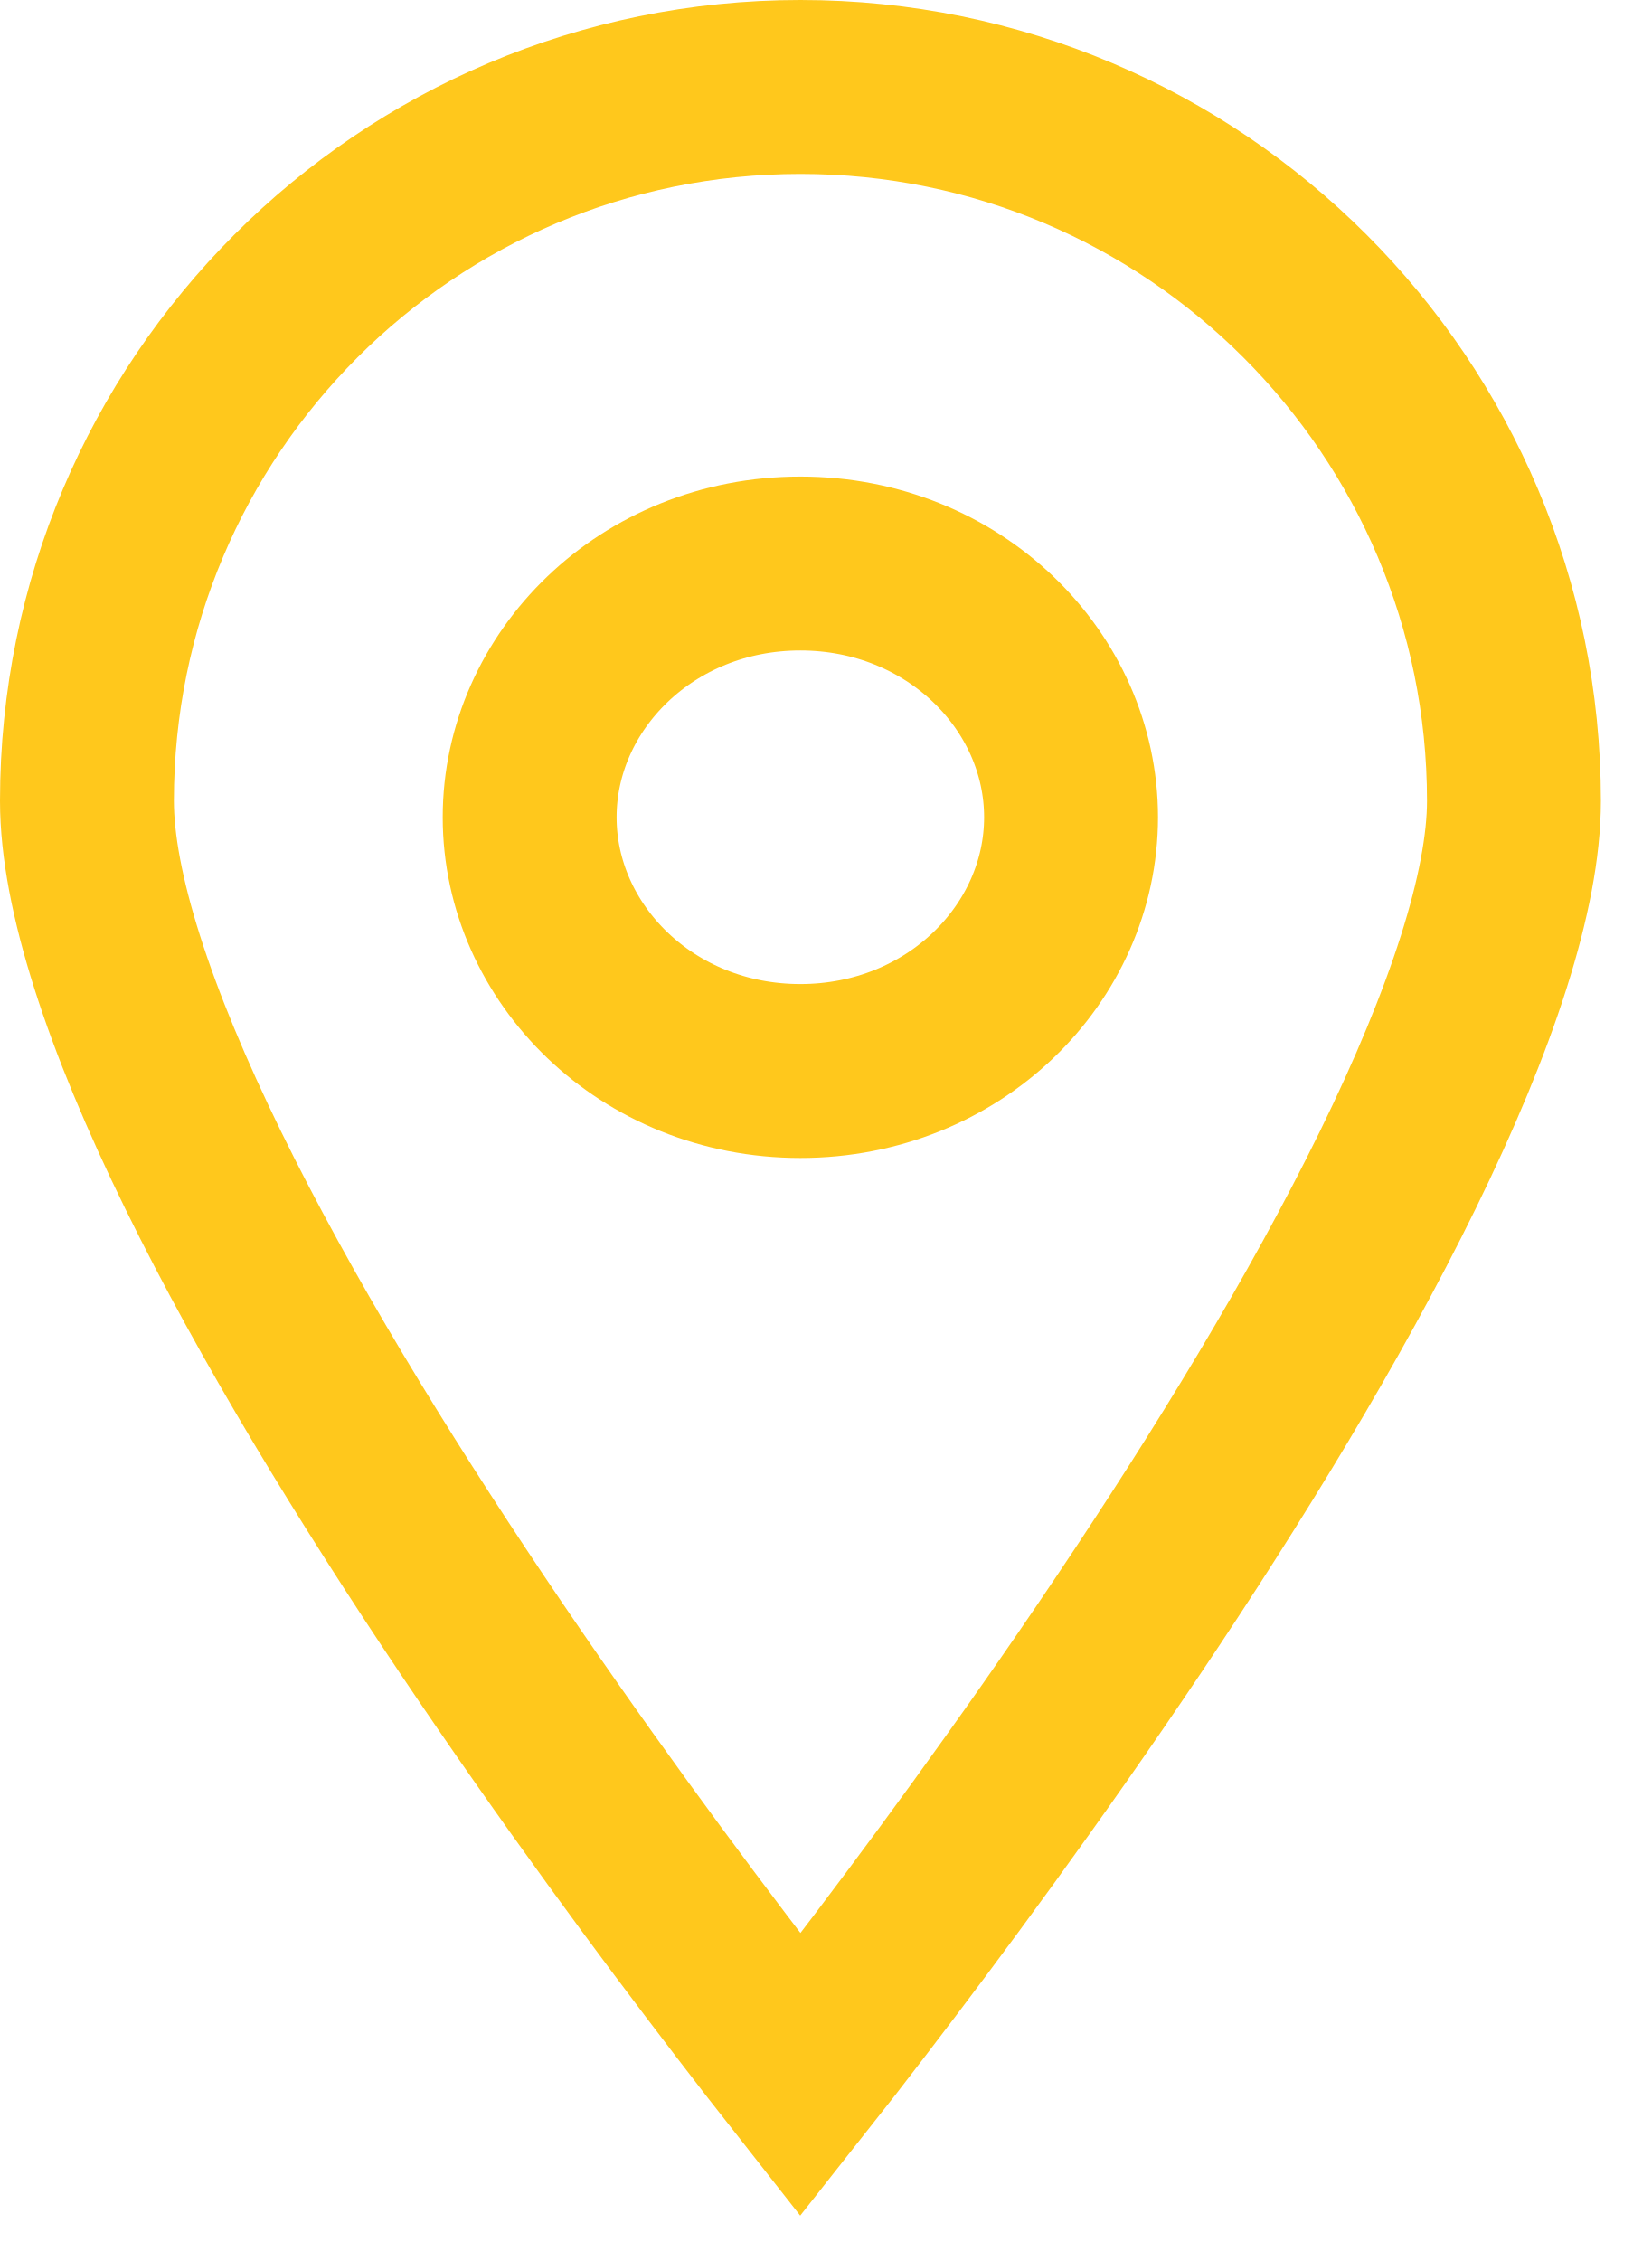
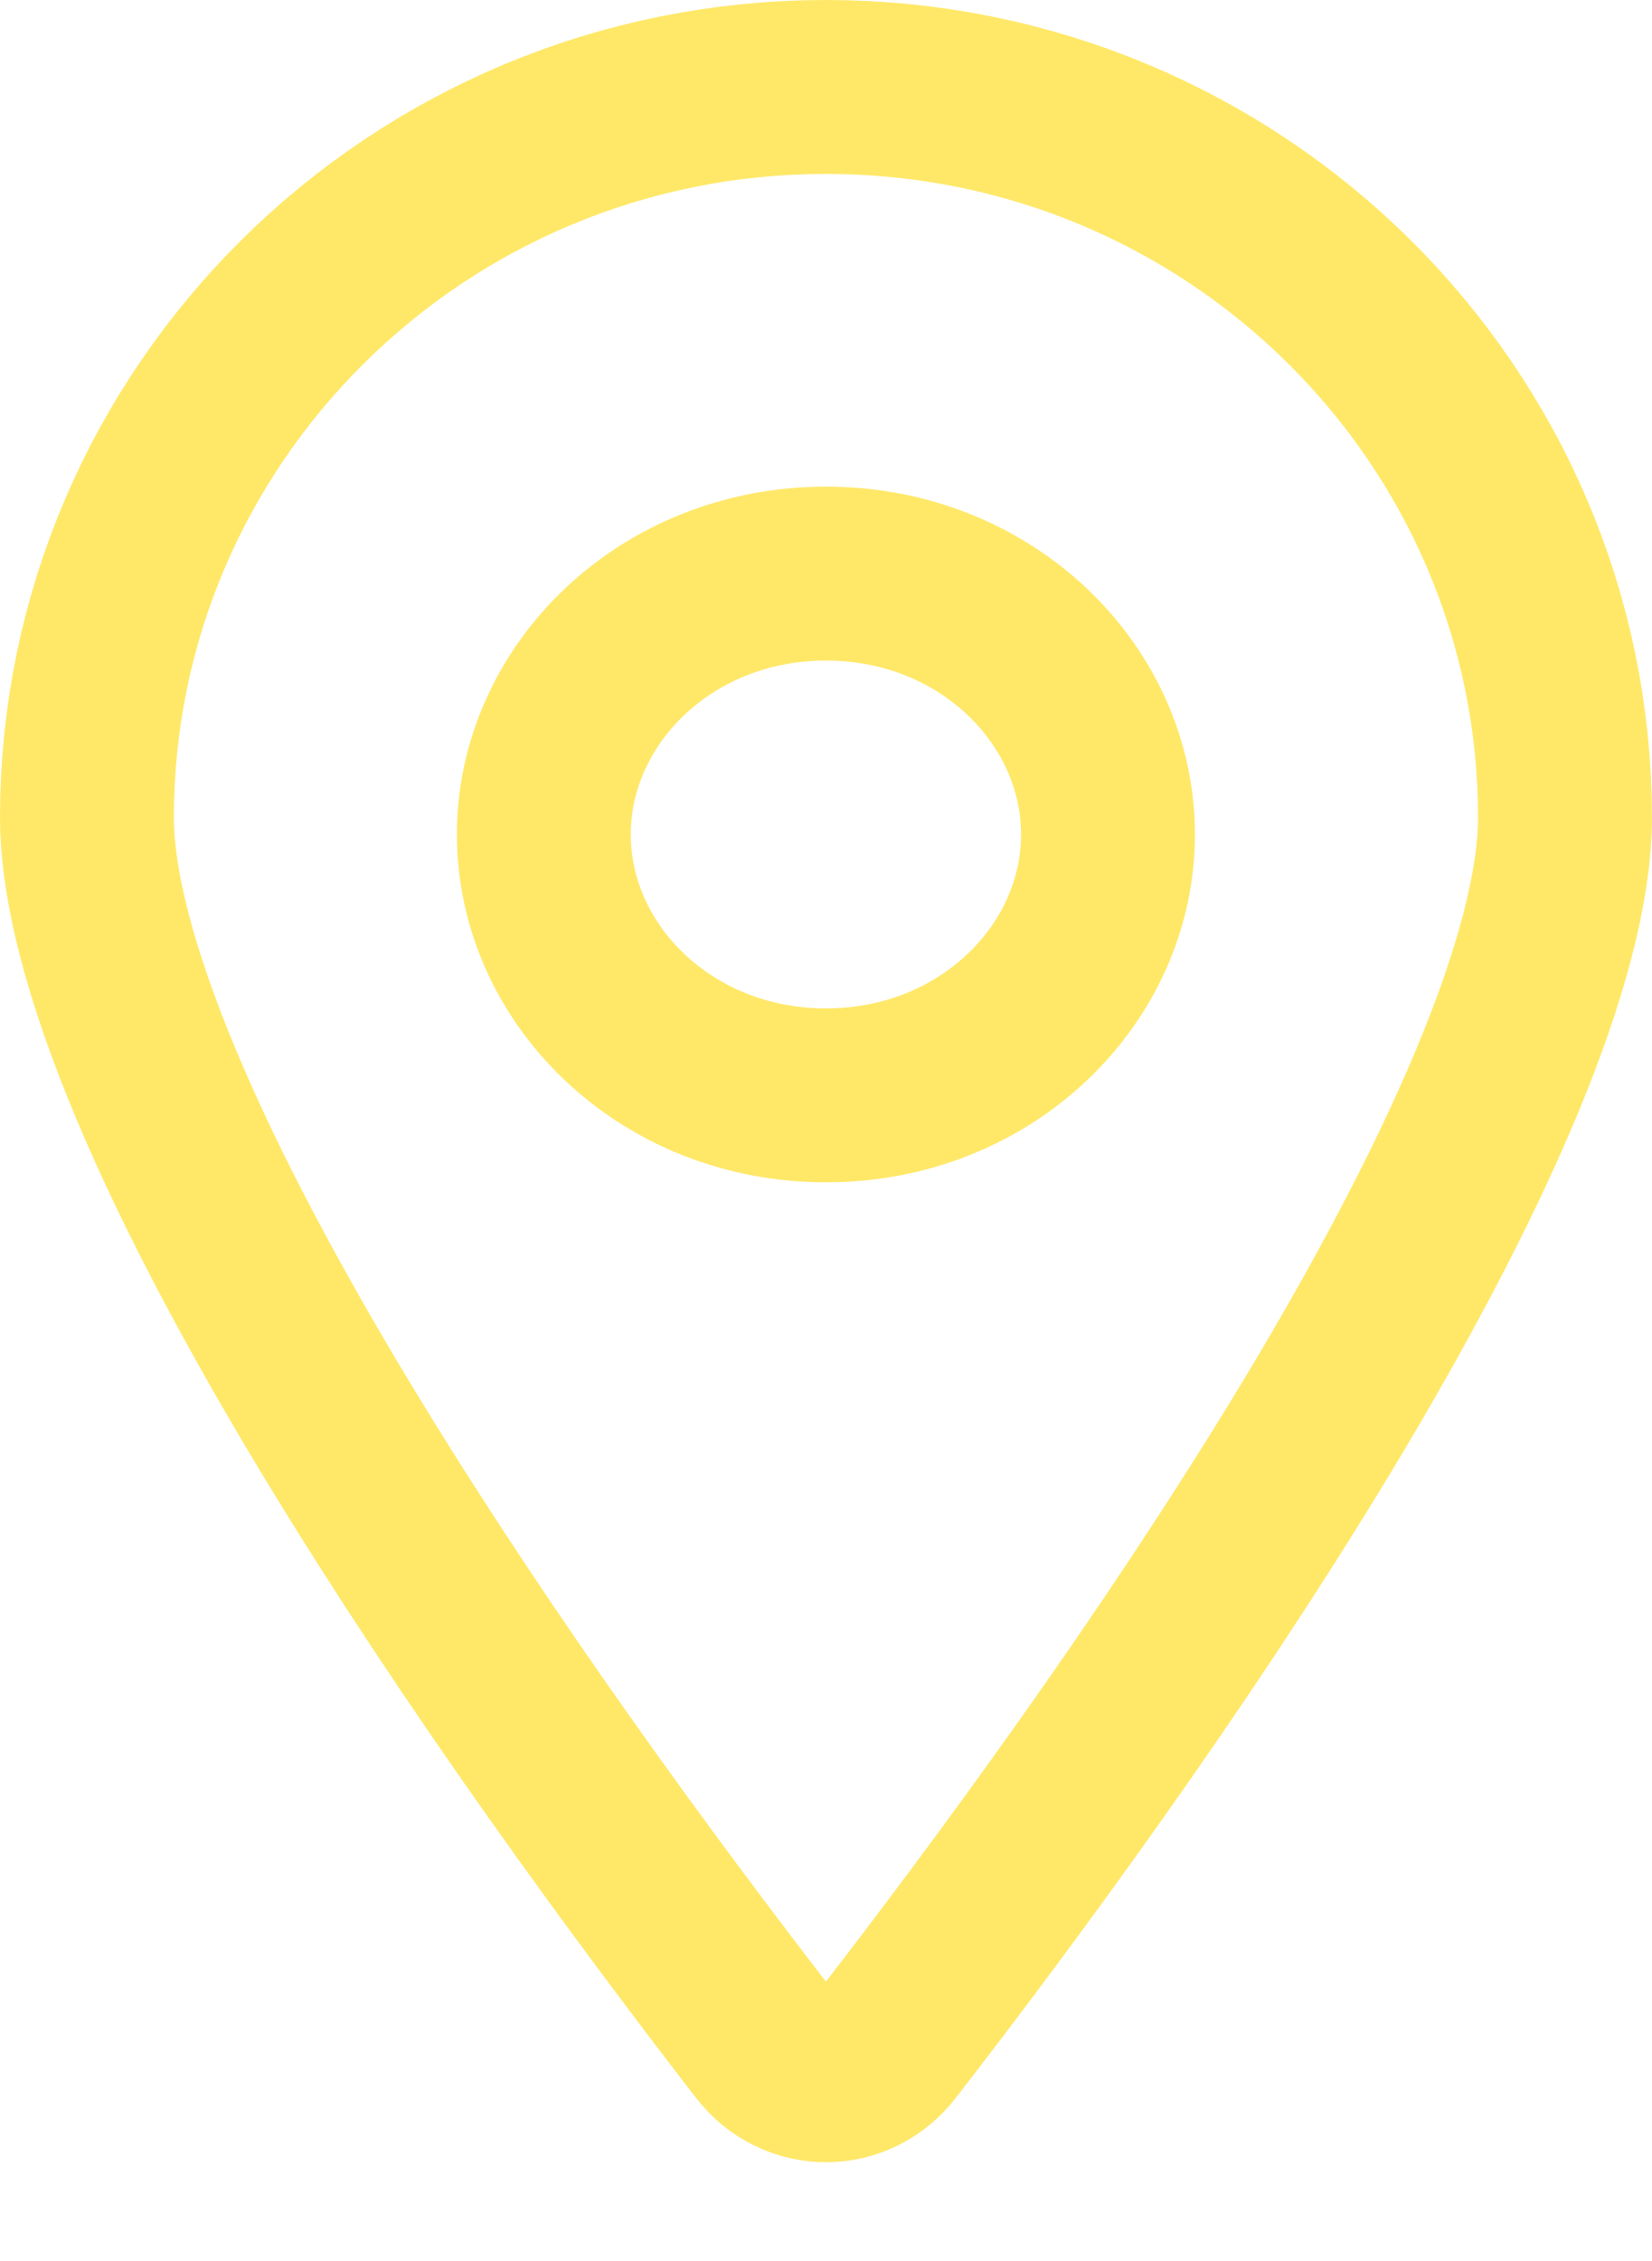
<svg xmlns="http://www.w3.org/2000/svg" width="19" height="26" viewBox="0 0 19 26" fill="none">
-   <path d="M9.206 23.863C9.018 23.624 8.801 23.345 8.562 23.032C7.707 21.916 6.569 20.379 5.433 18.687C4.295 16.992 3.172 15.161 2.337 13.456C1.484 11.715 1 10.238 1 9.21C1 4.675 4.674 1 9.206 1C13.738 1 17.413 4.675 17.413 9.21C17.413 10.238 16.929 11.715 16.076 13.456C15.241 15.161 14.118 16.992 12.979 18.687C11.844 20.379 10.706 21.916 9.851 23.032C9.612 23.345 9.395 23.624 9.206 23.863Z" stroke="#FFC81C" stroke-width="2" />
-   <path d="M12.319 9.398C12.319 10.964 10.971 12.316 9.205 12.316C7.439 12.316 6.092 10.964 6.092 9.398C6.092 7.832 7.439 6.48 9.205 6.48C10.971 6.48 12.319 7.832 12.319 9.398Z" stroke="#FFC81C" stroke-width="2" />
+   <path d="M1 9.403C1 4.772 4.796 1 9.5 1C14.204 1 18 4.772 18 9.403C18 10.178 17.727 11.222 17.203 12.472C16.687 13.703 15.964 15.051 15.145 16.409C13.507 19.123 11.532 21.795 10.204 23.511C9.84 23.982 9.16 23.982 8.795 23.511C7.468 21.795 5.493 19.123 3.855 16.409C3.036 15.051 2.313 13.703 1.797 12.472C1.273 11.222 1 10.178 1 9.403Z" stroke="#FFE868" stroke-width="2" />
+   <path d="M12.744 9.596C12.744 11.198 11.348 12.596 9.5 12.596C7.651 12.596 6.255 11.198 6.255 9.596C6.255 7.994 7.651 6.596 9.5 6.596C11.348 6.596 12.744 7.994 12.744 9.596Z" stroke="#FFE868" stroke-width="2" />
</svg>
